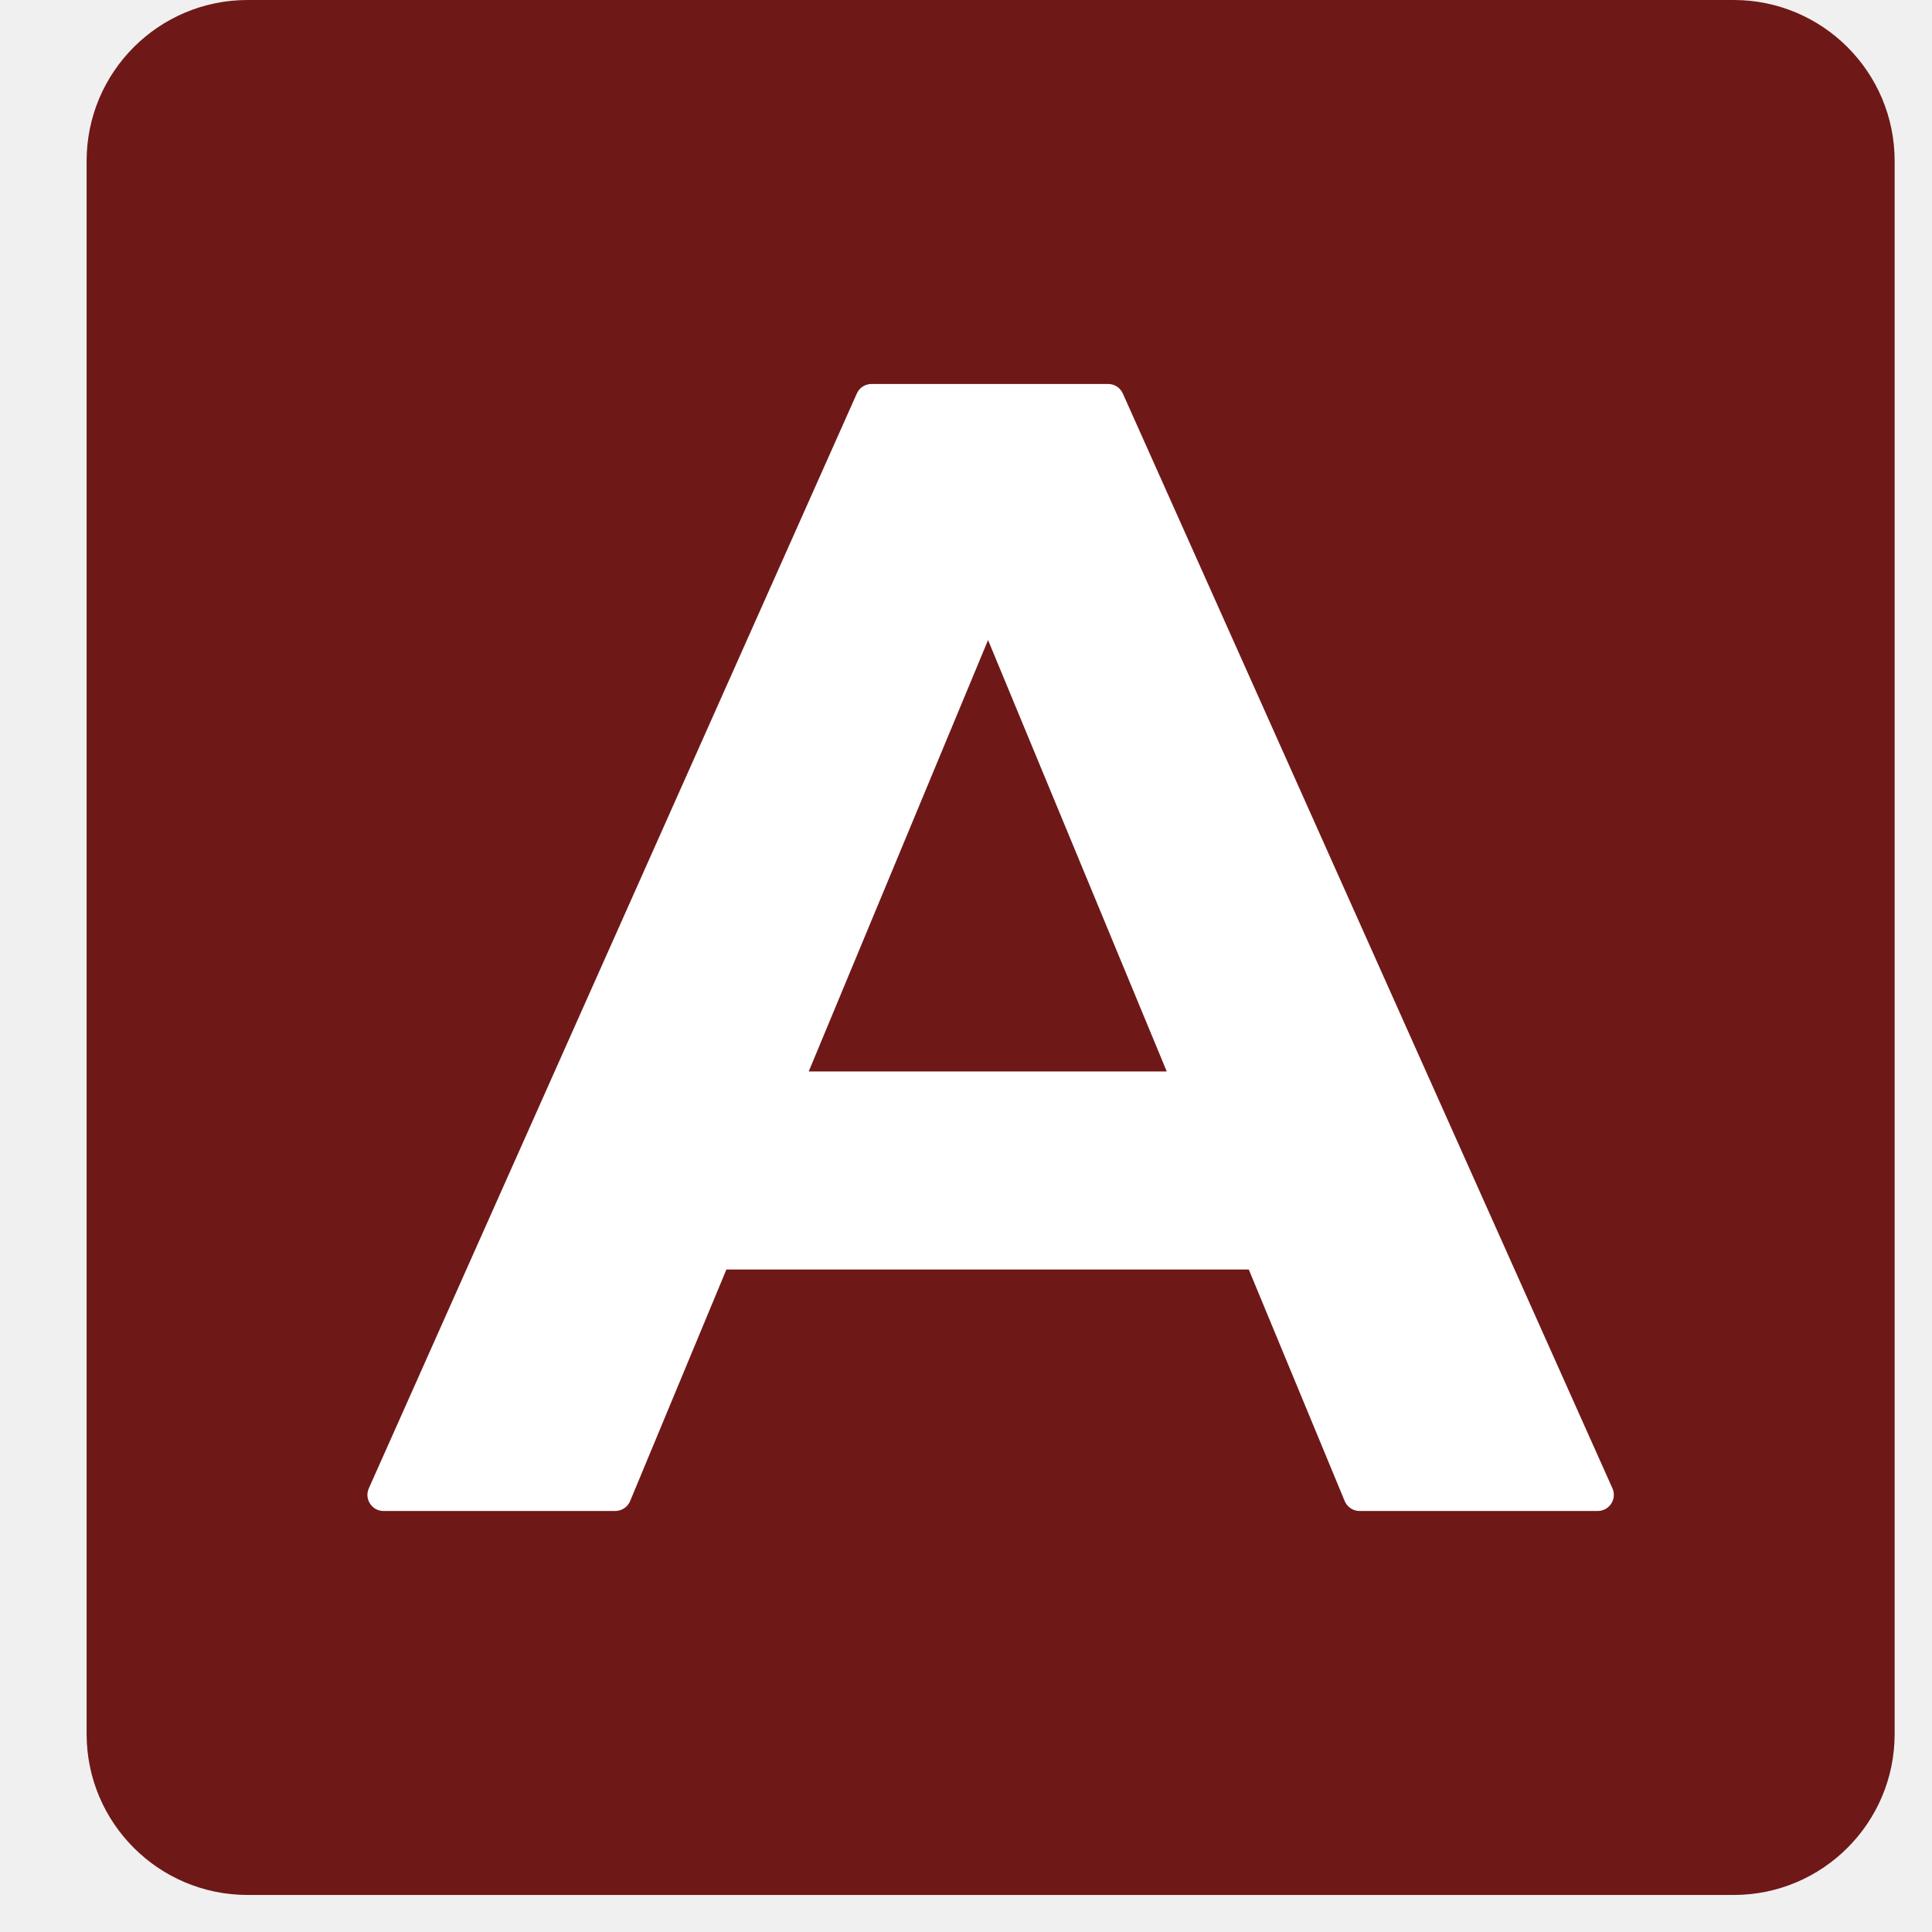
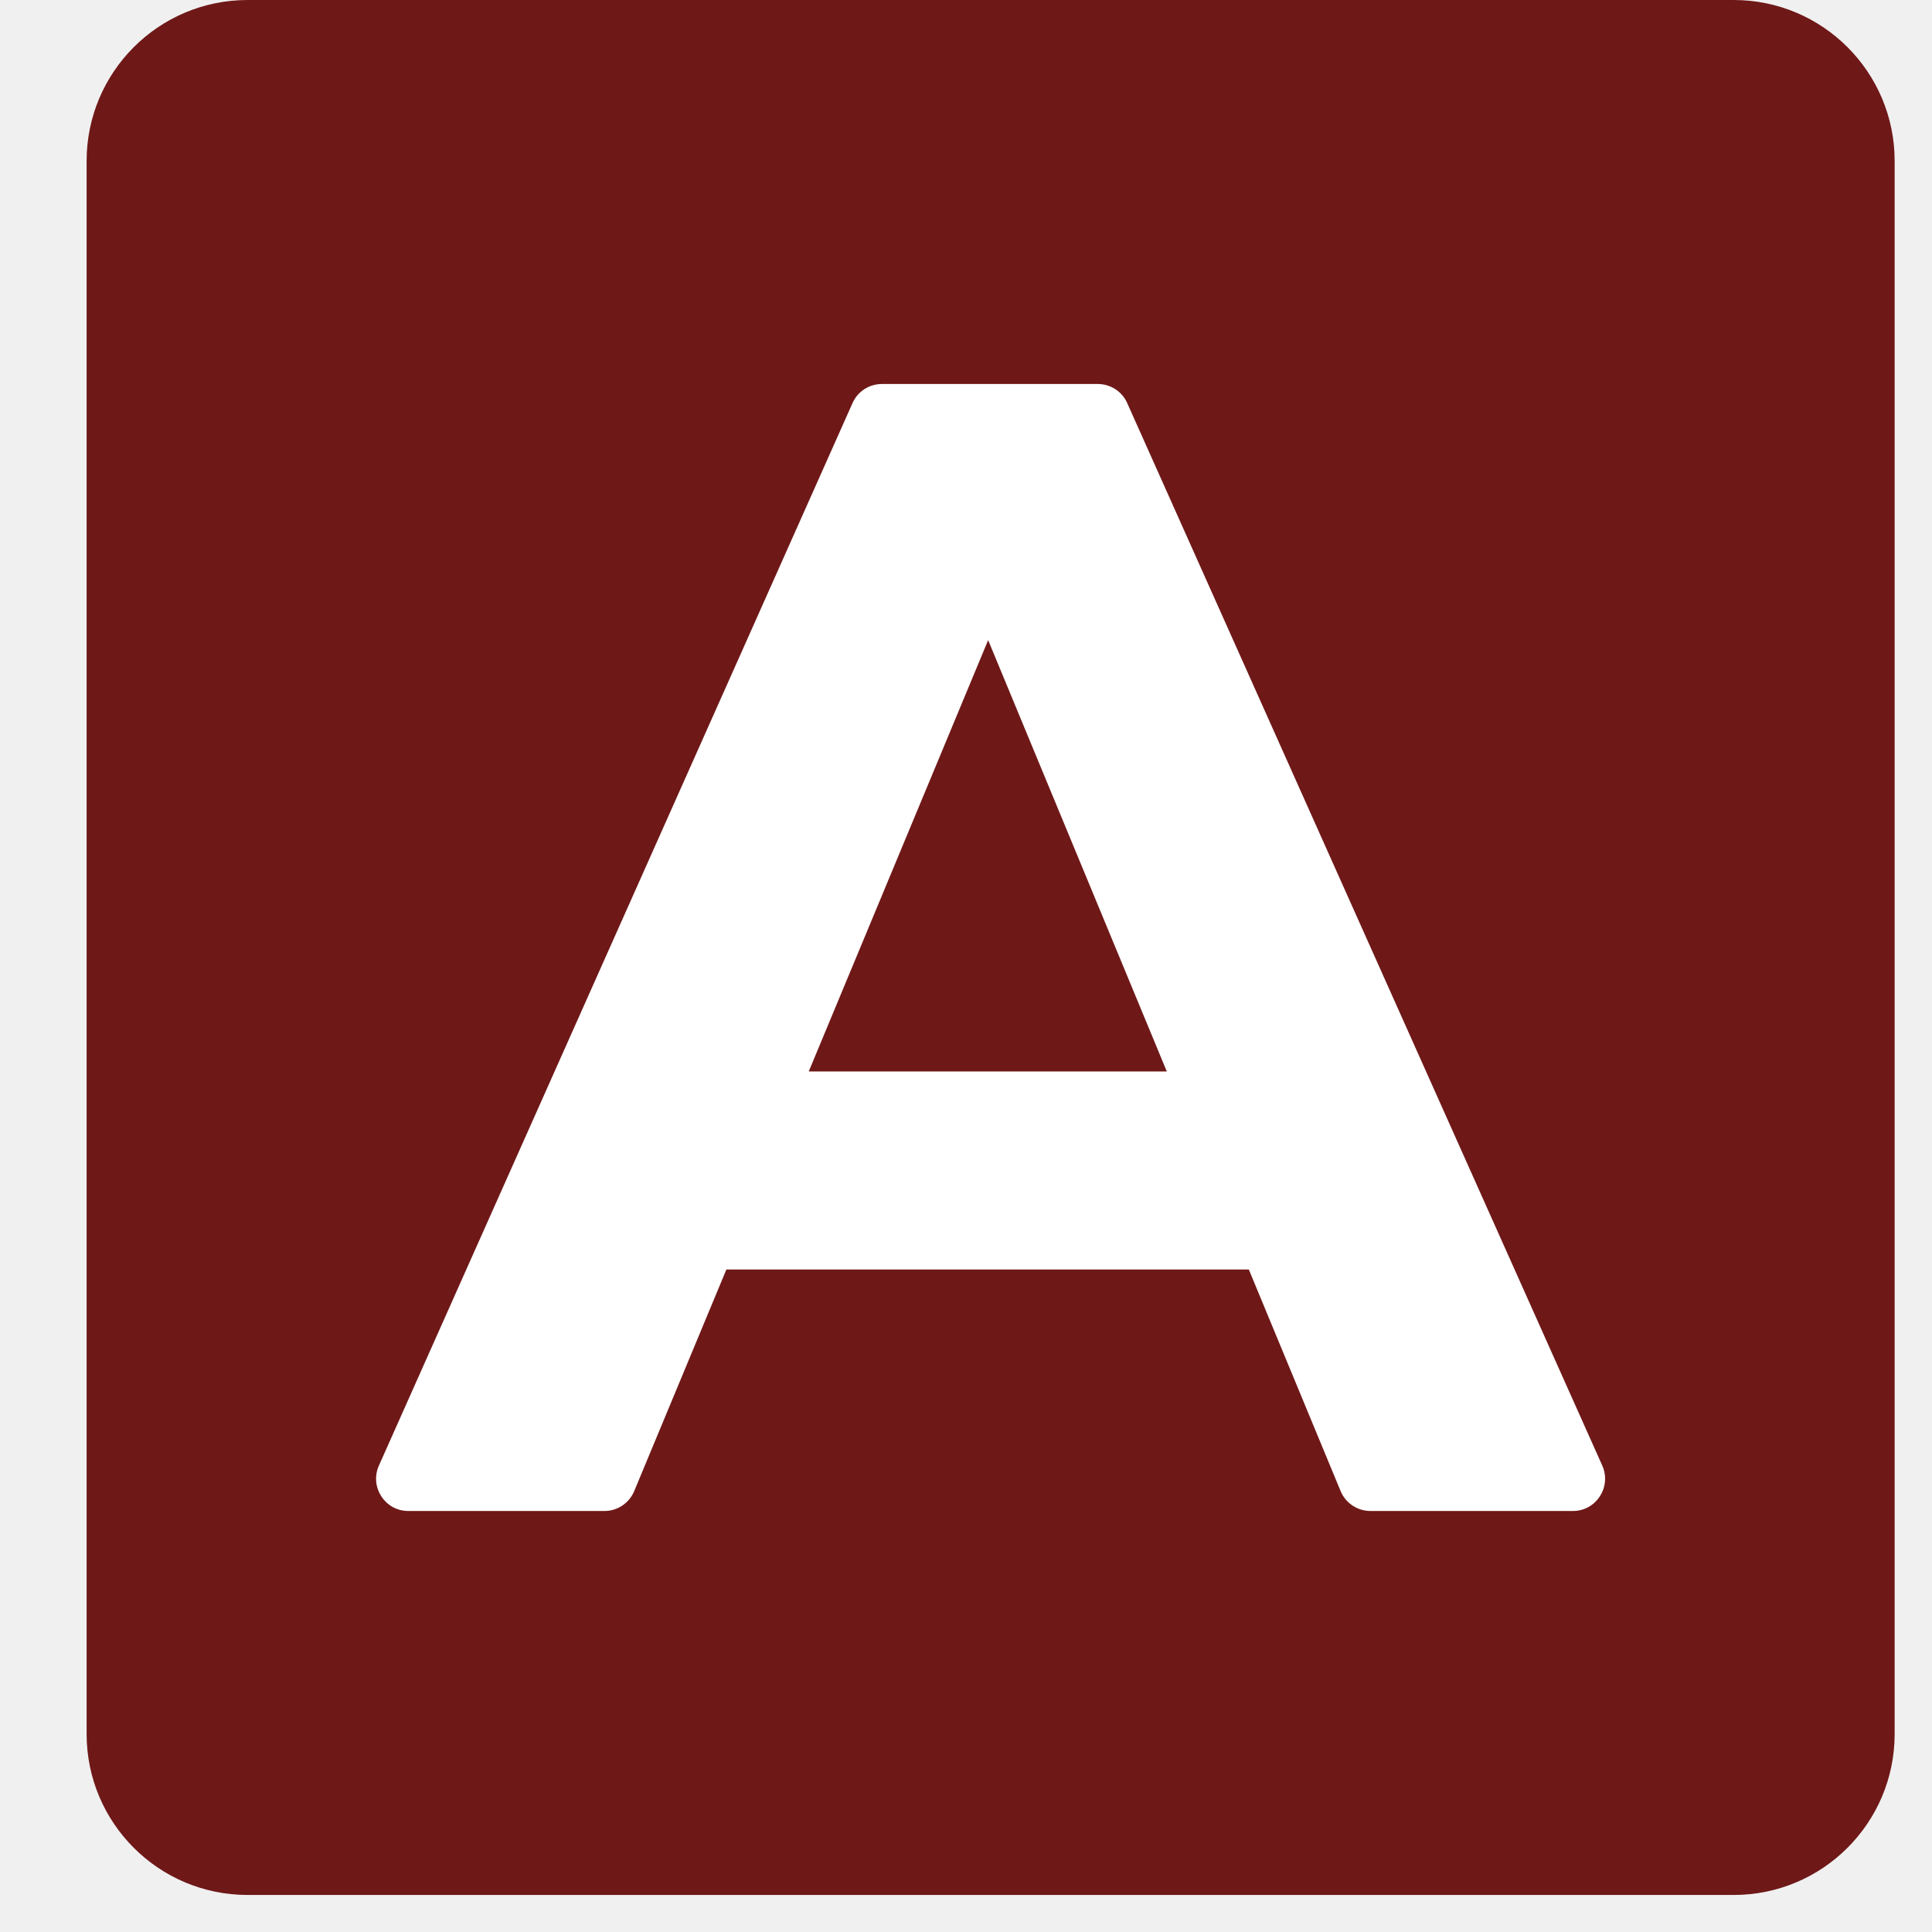
<svg xmlns="http://www.w3.org/2000/svg" width="12" height="12" viewBox="0 0 12 12" fill="none">
  <rect x="0.538" width="11.23" height="11.77" rx="1" fill="#610000" fill-opacity="0.9" />
-   <path d="M2.382 9.385C2.31 9.385 2.261 9.31 2.291 9.244L5.322 2.444C5.338 2.408 5.373 2.385 5.413 2.385H6.883C6.923 2.385 6.958 2.408 6.974 2.444L10.015 9.244C10.045 9.31 9.996 9.385 9.924 9.385H8.445C8.404 9.385 8.368 9.361 8.352 9.323L5.875 3.343C5.848 3.277 5.896 3.205 5.968 3.205H6.308C6.379 3.205 6.428 3.278 6.4 3.343L3.914 9.323C3.898 9.361 3.862 9.385 3.821 9.385H2.382ZM3.929 7.885C3.86 7.885 3.812 7.817 3.835 7.752L4.195 6.722C4.209 6.682 4.247 6.655 4.289 6.655H7.748C7.79 6.655 7.828 6.682 7.842 6.721L8.21 7.751C8.234 7.816 8.185 7.885 8.116 7.885H3.929Z" fill="white" />
+   <path d="M2.536 9.385C2.391 9.385 2.295 9.236 2.353 9.104L5.295 2.504C5.327 2.431 5.399 2.385 5.478 2.385H6.818C6.897 2.385 6.969 2.431 7.001 2.503L9.952 9.103C10.011 9.236 9.914 9.385 9.77 9.385H8.512C8.431 9.385 8.358 9.336 8.327 9.262L5.933 3.482C5.878 3.35 5.975 3.205 6.117 3.205H6.158C6.301 3.205 6.398 3.35 6.343 3.482L3.939 9.262C3.908 9.336 3.835 9.385 3.755 9.385H2.536ZM4.07 7.885C3.932 7.885 3.836 7.749 3.881 7.619L4.171 6.789C4.199 6.709 4.275 6.655 4.36 6.655H7.677C7.762 6.655 7.837 6.708 7.865 6.788L8.162 7.618C8.209 7.748 8.112 7.885 7.974 7.885H4.07Z" fill="white" />
</svg>
